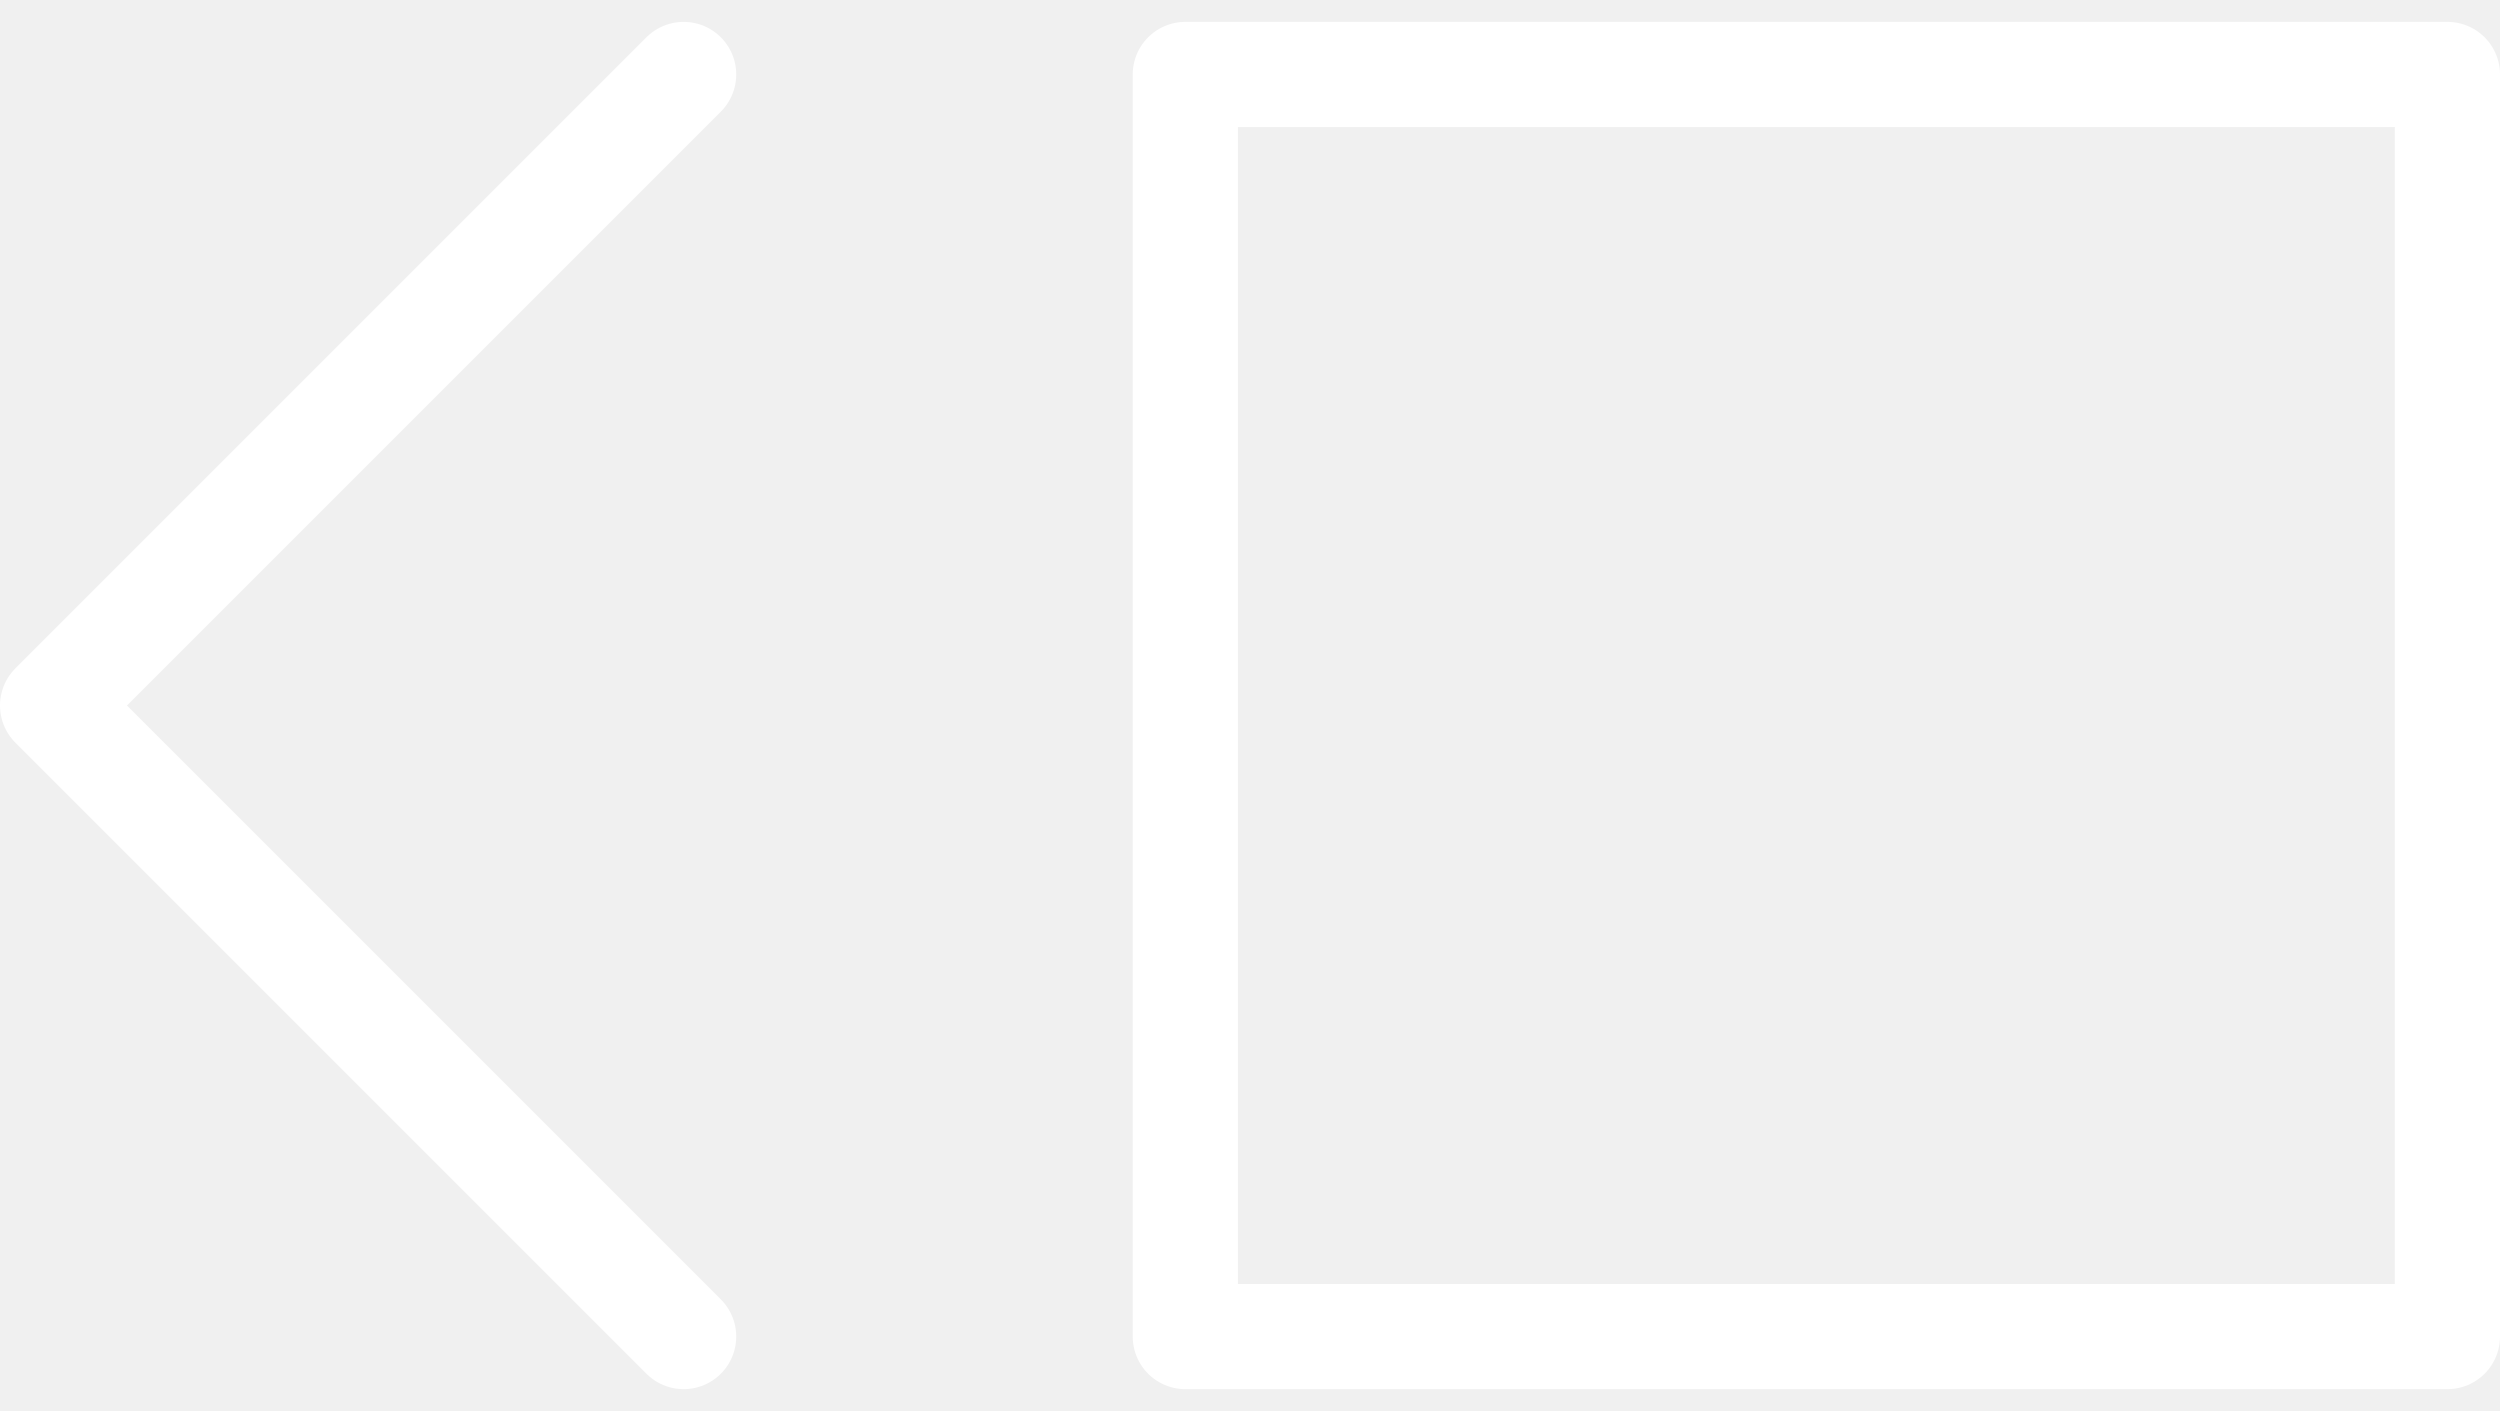
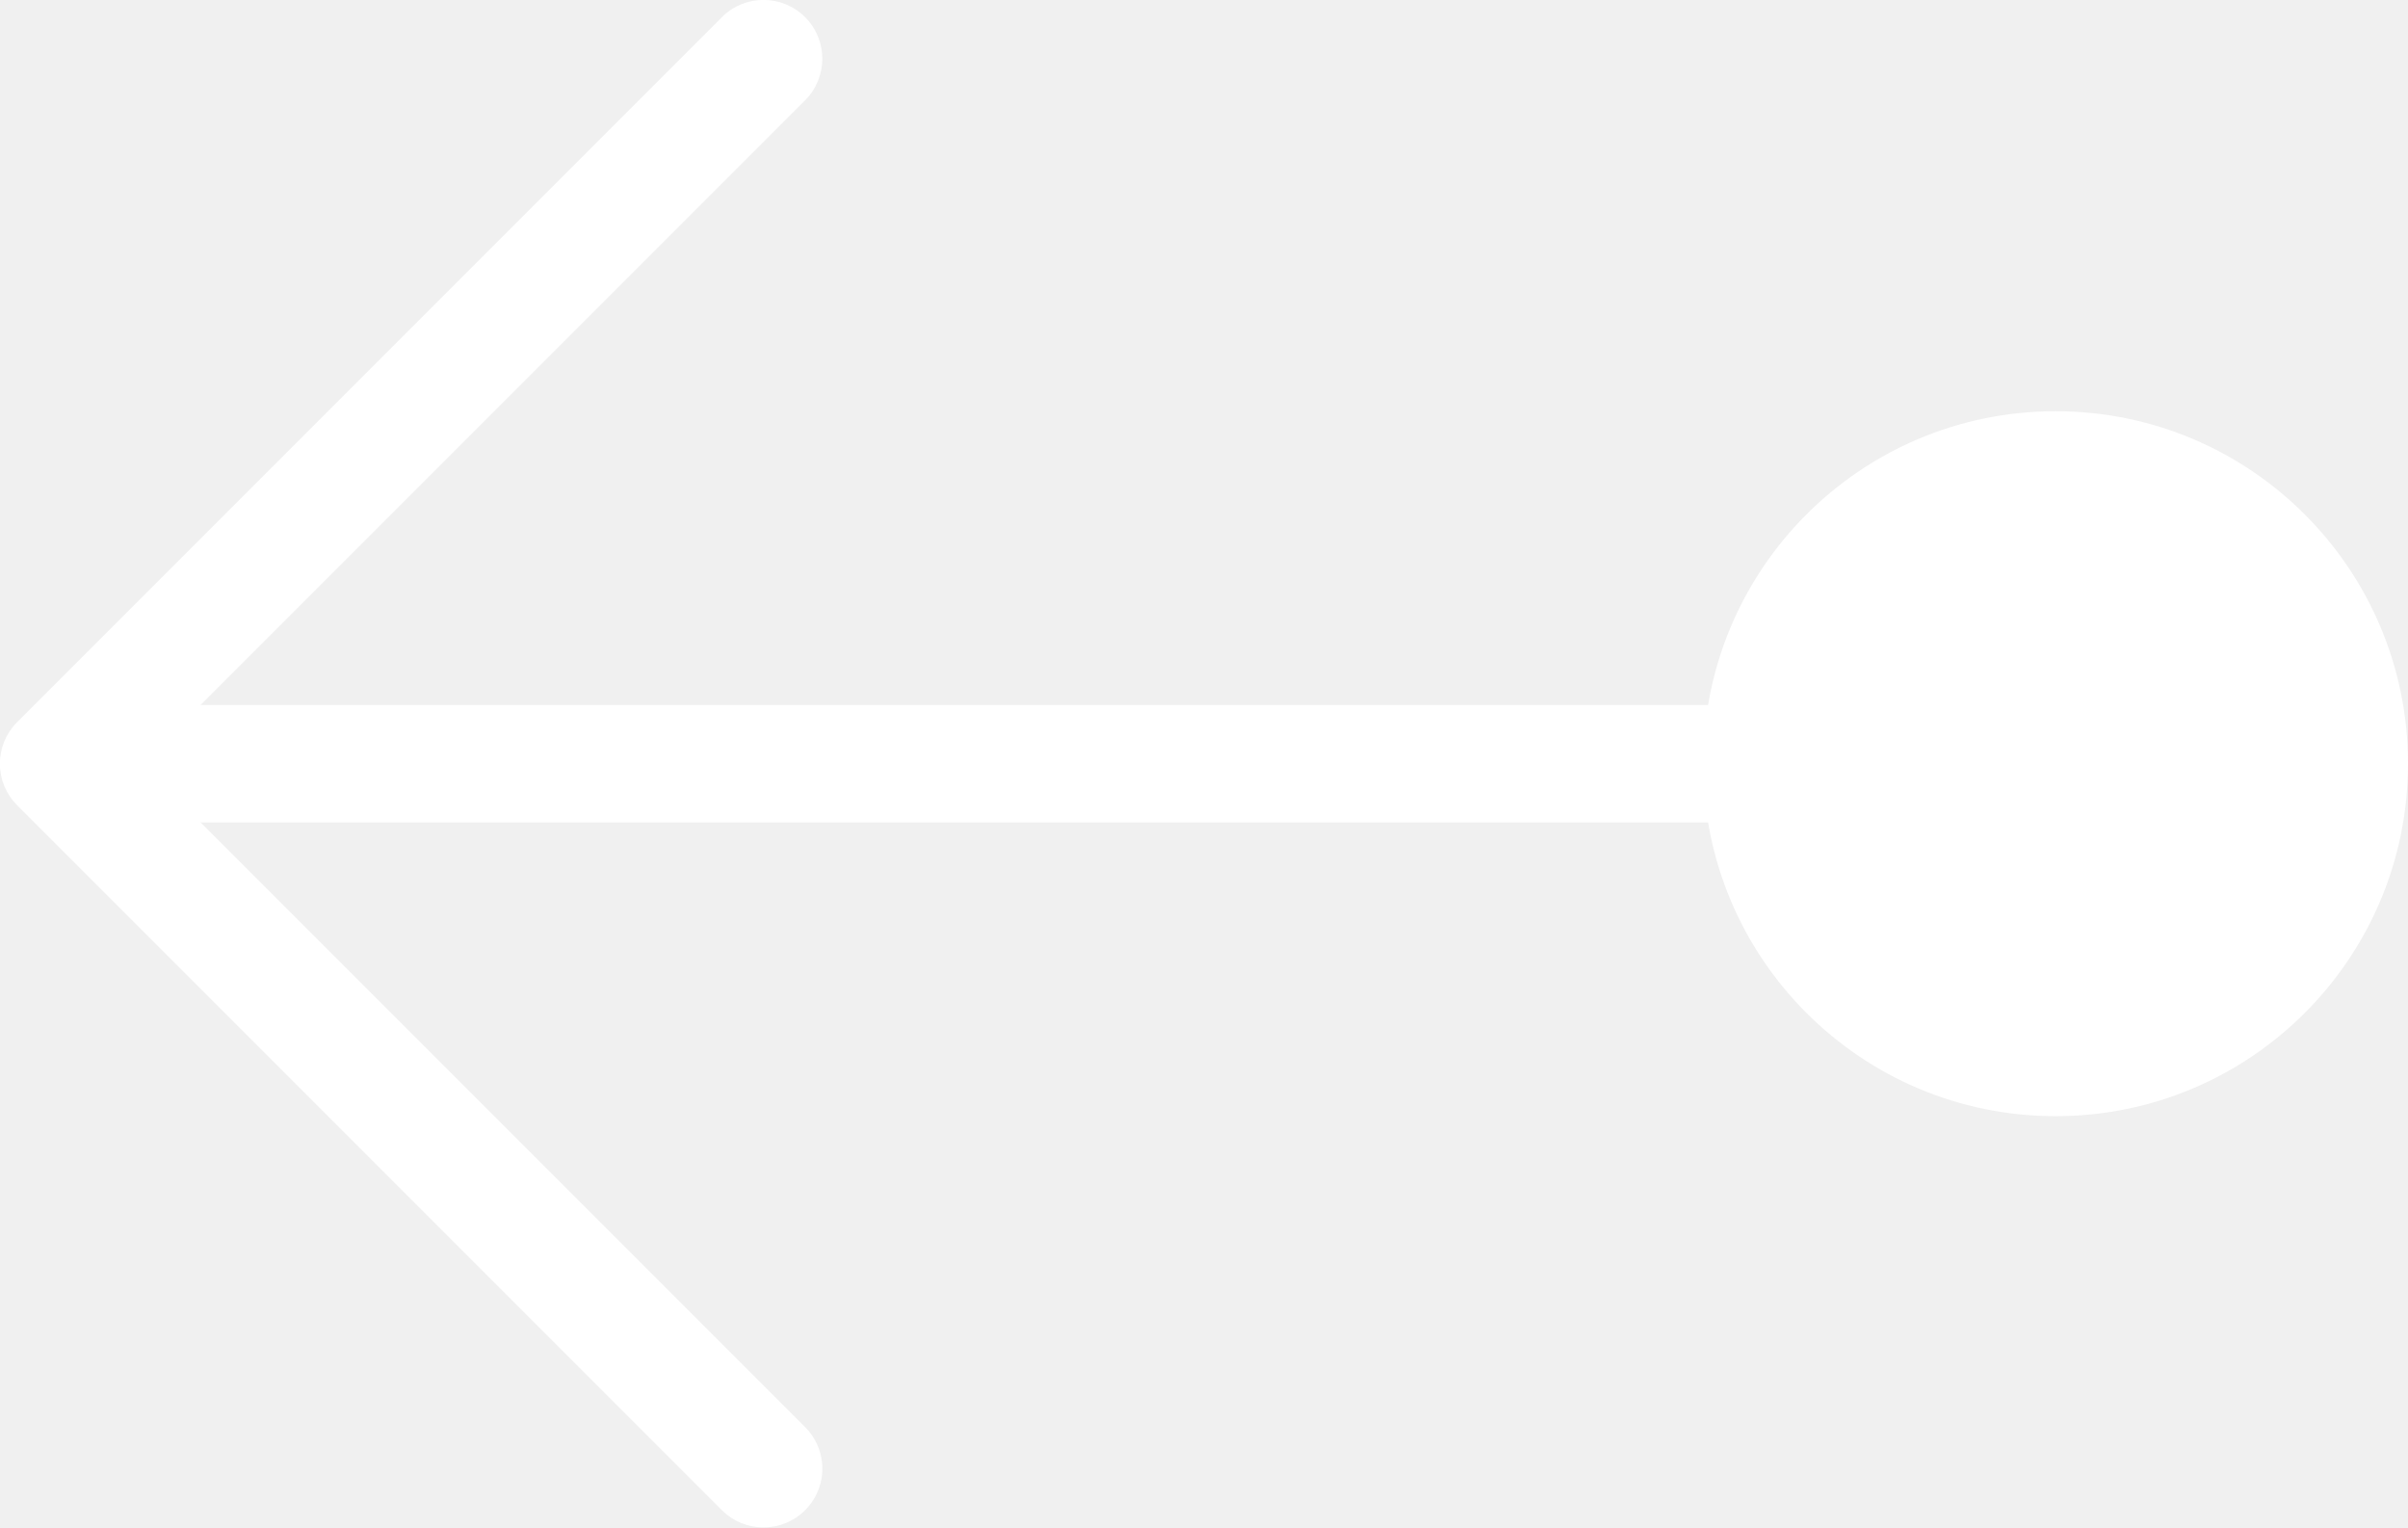
- <svg xmlns="http://www.w3.org/2000/svg" width="11.885" height="6.707" viewBox="0 0 11.885 6.707">
-   <g id="pan" transform="translate(-5.25 -8.476)">
-     <path id="パス_1742" data-name="パス 1742" d="M23,16H17V10h6Z" transform="translate(-6.115 -1.17)" fill="rgba(255,255,255,0)" stroke="#fff" stroke-linecap="round" stroke-linejoin="round" stroke-width="0.5" />
-     <path id="パス_1743" data-name="パス 1743" d="M6,9,3,12l3,3" transform="translate(2.5 -0.17)" fill="none" stroke="#fff" stroke-linecap="round" stroke-linejoin="round" stroke-width="0.5" />
+ <svg xmlns="http://www.w3.org/2000/svg" width="10.25" height="6.5" viewBox="0 0 10.25 6.5">
+   <g id="pan" transform="translate(-6.75 -8.25)">
+     <path id="パス_1744" data-name="パス 1744" d="M6,15.25a.249.249,0,0,1-.177-.073l-3-3a.25.25,0,0,1,0-.354l3-3a.25.25,0,0,1,.354.354L3.354,12l2.823,2.823A.25.25,0,0,1,6,15.25Z" transform="translate(4 -0.5)" fill="#fff" />
+     <path id="線_31" data-name="線 31" d="M9,.25H0A.25.25,0,0,1-.25,0,.25.25,0,0,1,0-.25H9A.25.25,0,0,1,9.25,0,.25.25,0,0,1,9,.25Z" transform="translate(7.5 11.5)" fill="#fff" />
+     <circle id="楕円形_94" data-name="楕円形 94" cx="1.5" cy="1.5" r="1.5" transform="translate(14 10)" fill="#fff" />
  </g>
</svg>
